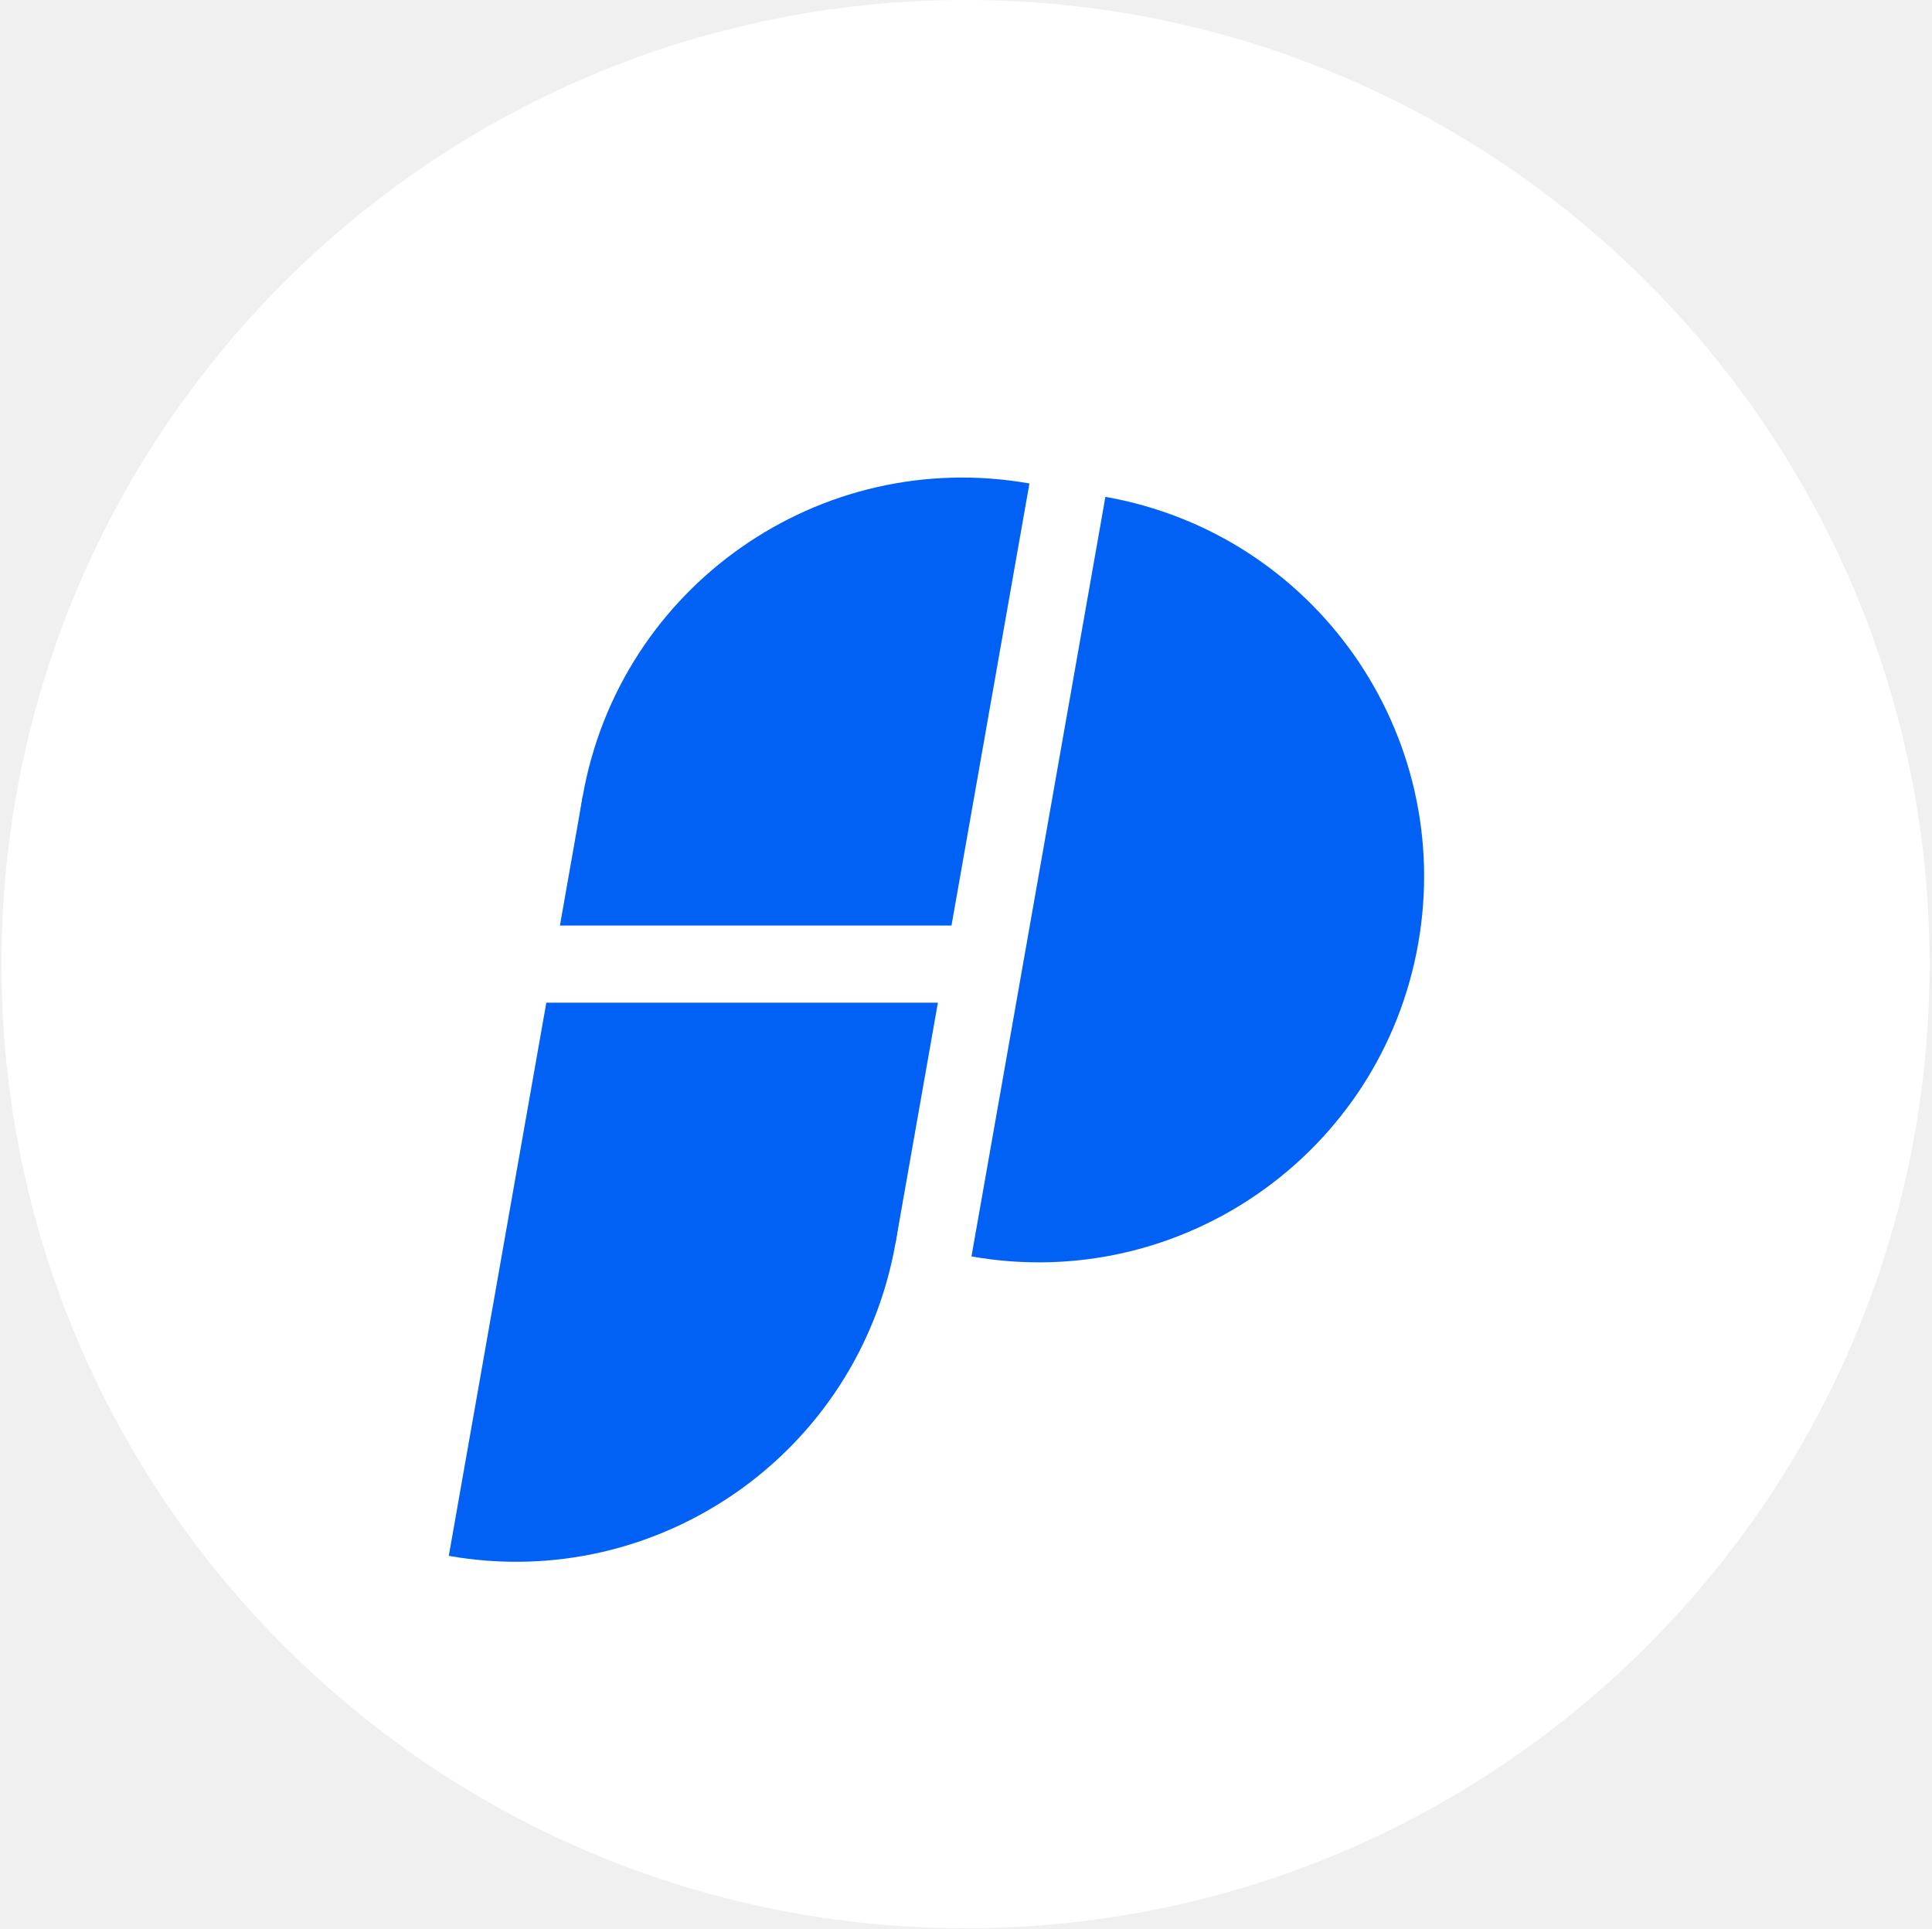
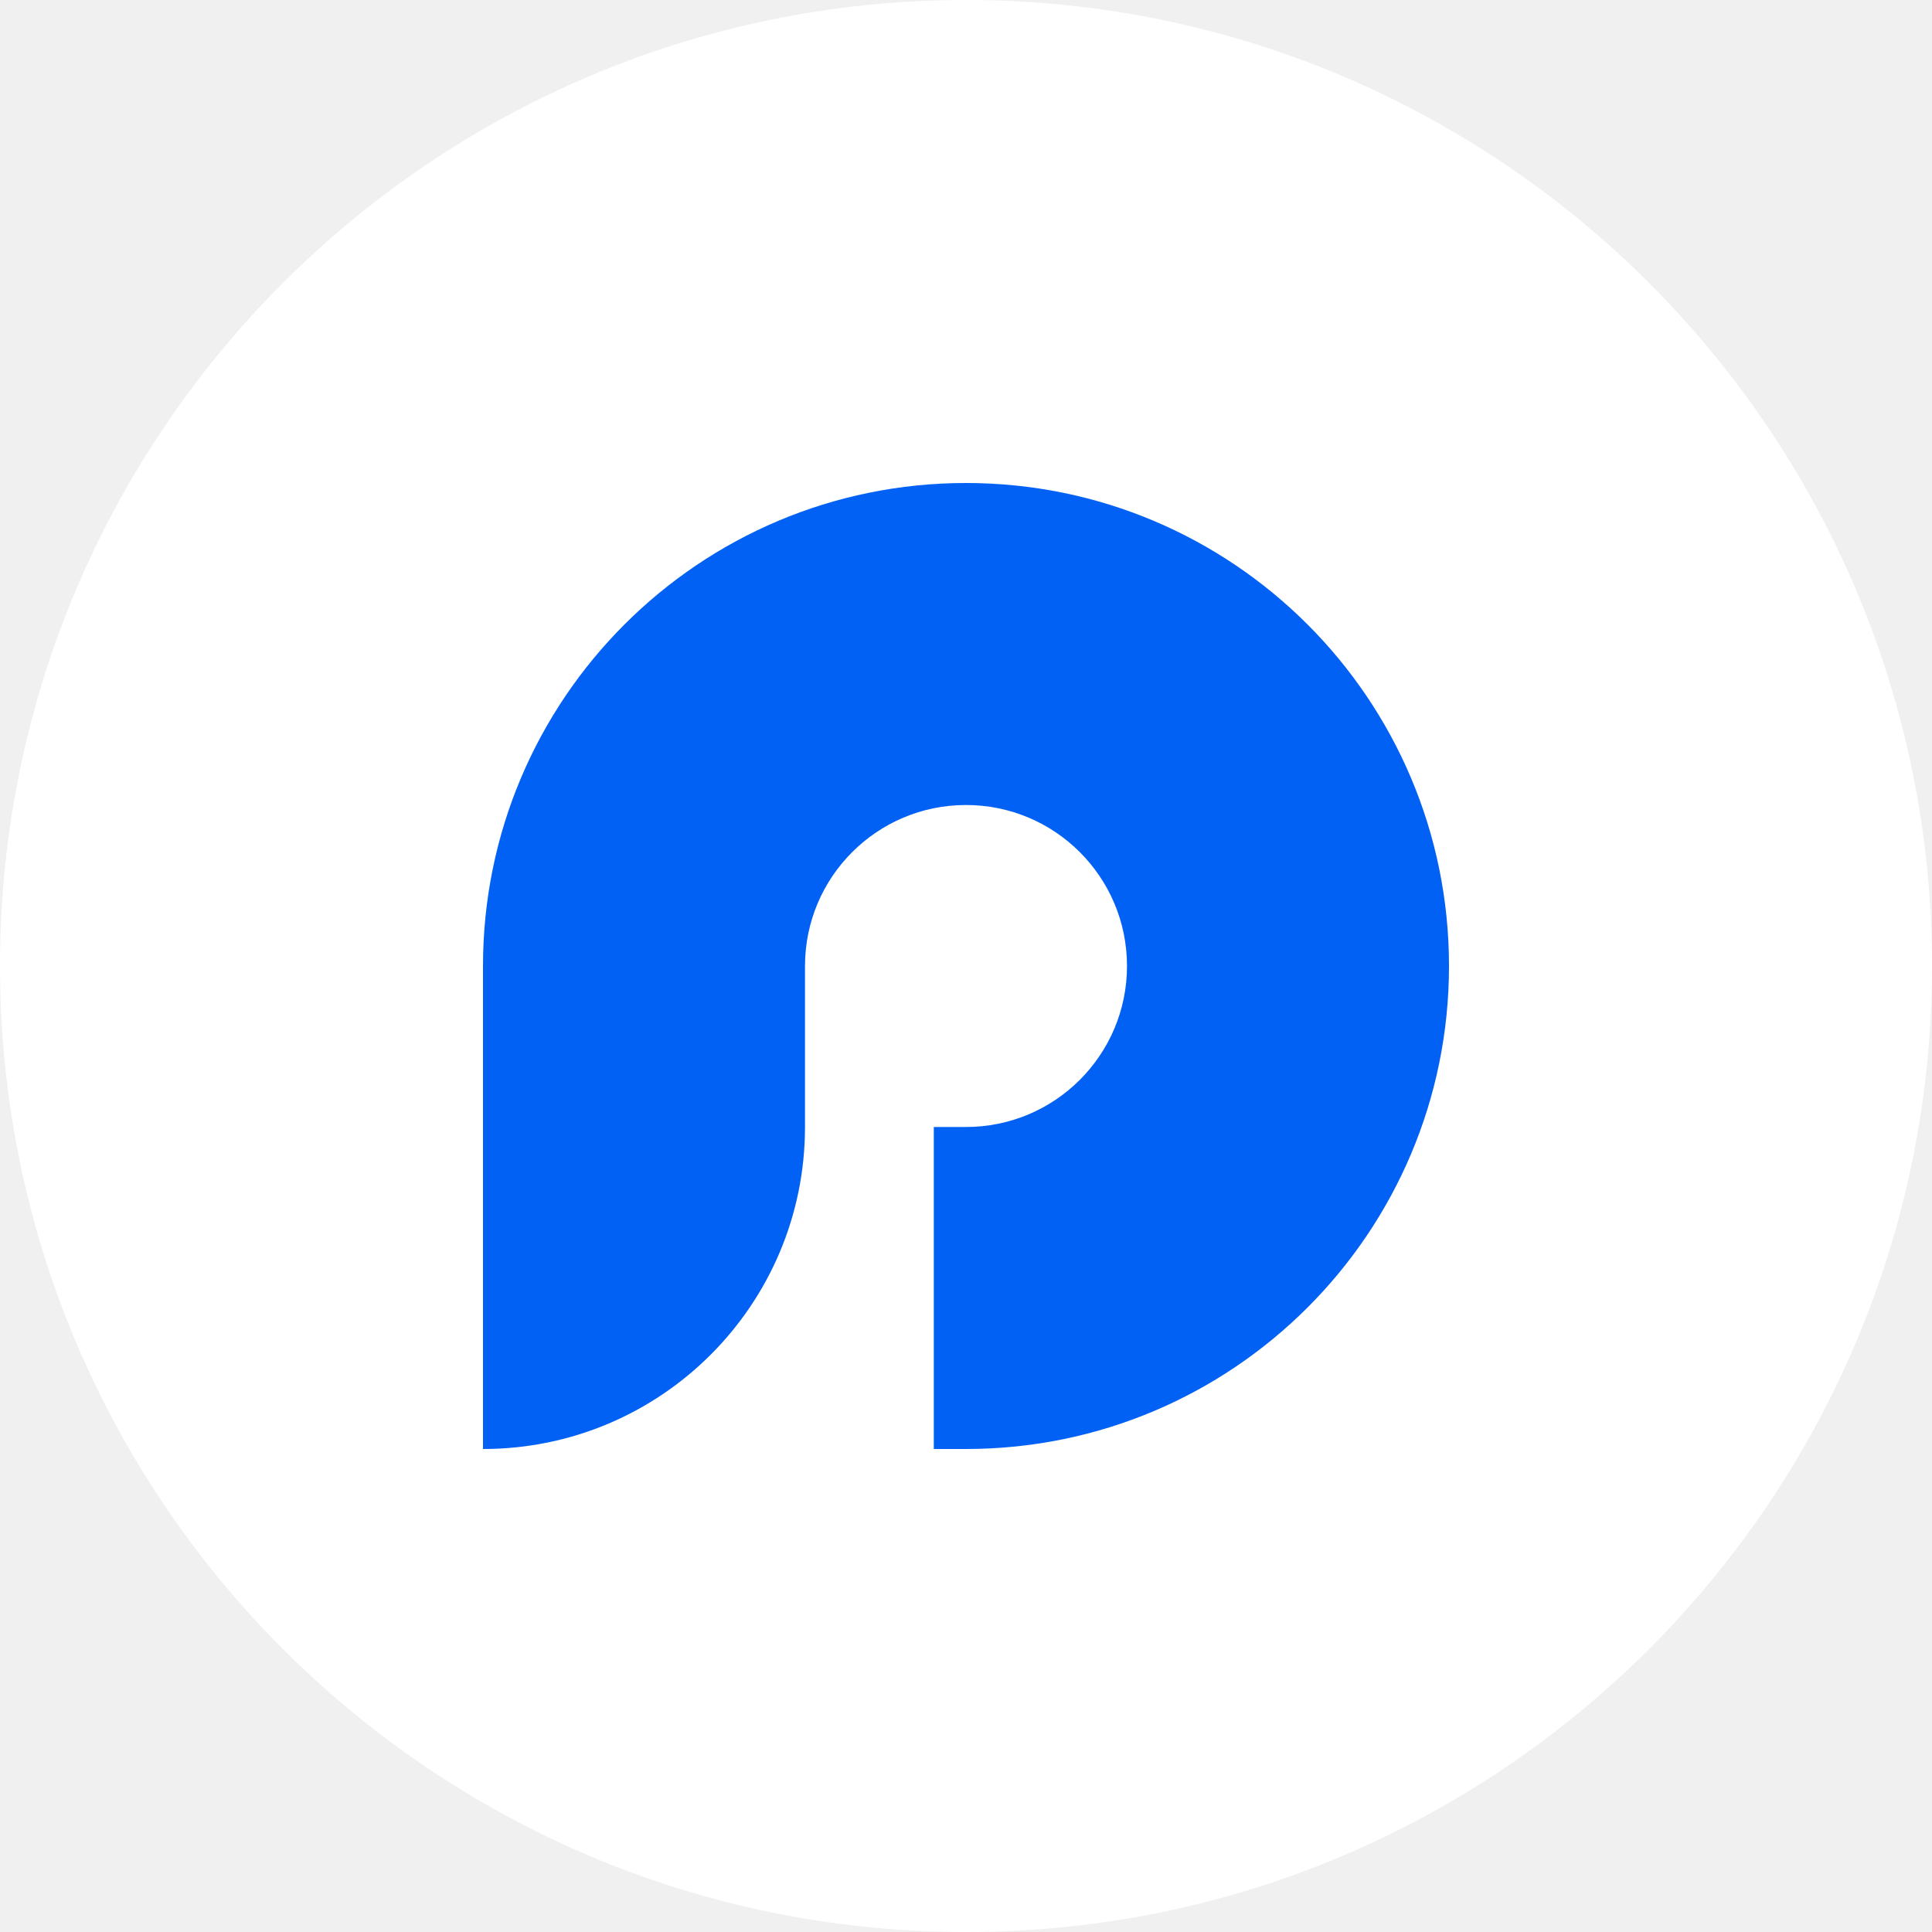
- <svg xmlns="http://www.w3.org/2000/svg" width="501" height="500" viewBox="0 0 501 500" fill="none">
-   <circle cx="250.377" cy="250" r="250" fill="white" />
-   <path fill-rule="evenodd" clip-rule="evenodd" d="M266.951 125.365C212.562 115.774 160.696 152.091 151.106 206.481C141.516 260.87 177.832 312.736 232.222 322.326L266.951 125.365Z" fill="#0261F5" />
-   <path fill-rule="evenodd" clip-rule="evenodd" d="M286.648 128.838C341.037 138.428 377.354 190.294 367.764 244.683C358.173 299.073 306.307 335.39 251.918 325.799L286.648 128.838Z" fill="#0261F5" />
-   <path fill-rule="evenodd" clip-rule="evenodd" d="M151.106 206.481C205.495 216.071 241.812 267.937 232.222 322.326C222.631 376.716 170.765 413.033 116.376 403.442L151.106 206.481Z" fill="#0261F5" />
-   <rect x="102" y="240" width="150" height="20" fill="white" />
+ <svg xmlns="http://www.w3.org/2000/svg" width="600" height="600" viewBox="0 0 600 600" fill="none">
+   <circle cx="300" cy="300" r="300" fill="white" />
+   <path fill-rule="evenodd" clip-rule="evenodd" d="M300 450C382.843 450 450 382.843 450 300C450 217.157 382.843 150 300 150C217.157 150 150 217.157 150 300V350V450C205.228 450 250 405.229 250 350V300C250 272.386 272.386 250 300 250C327.614 250 350 272.386 350 300C350 327.614 327.614 350 300 350H290V450H300Z" fill="#0261F5" />
</svg>
